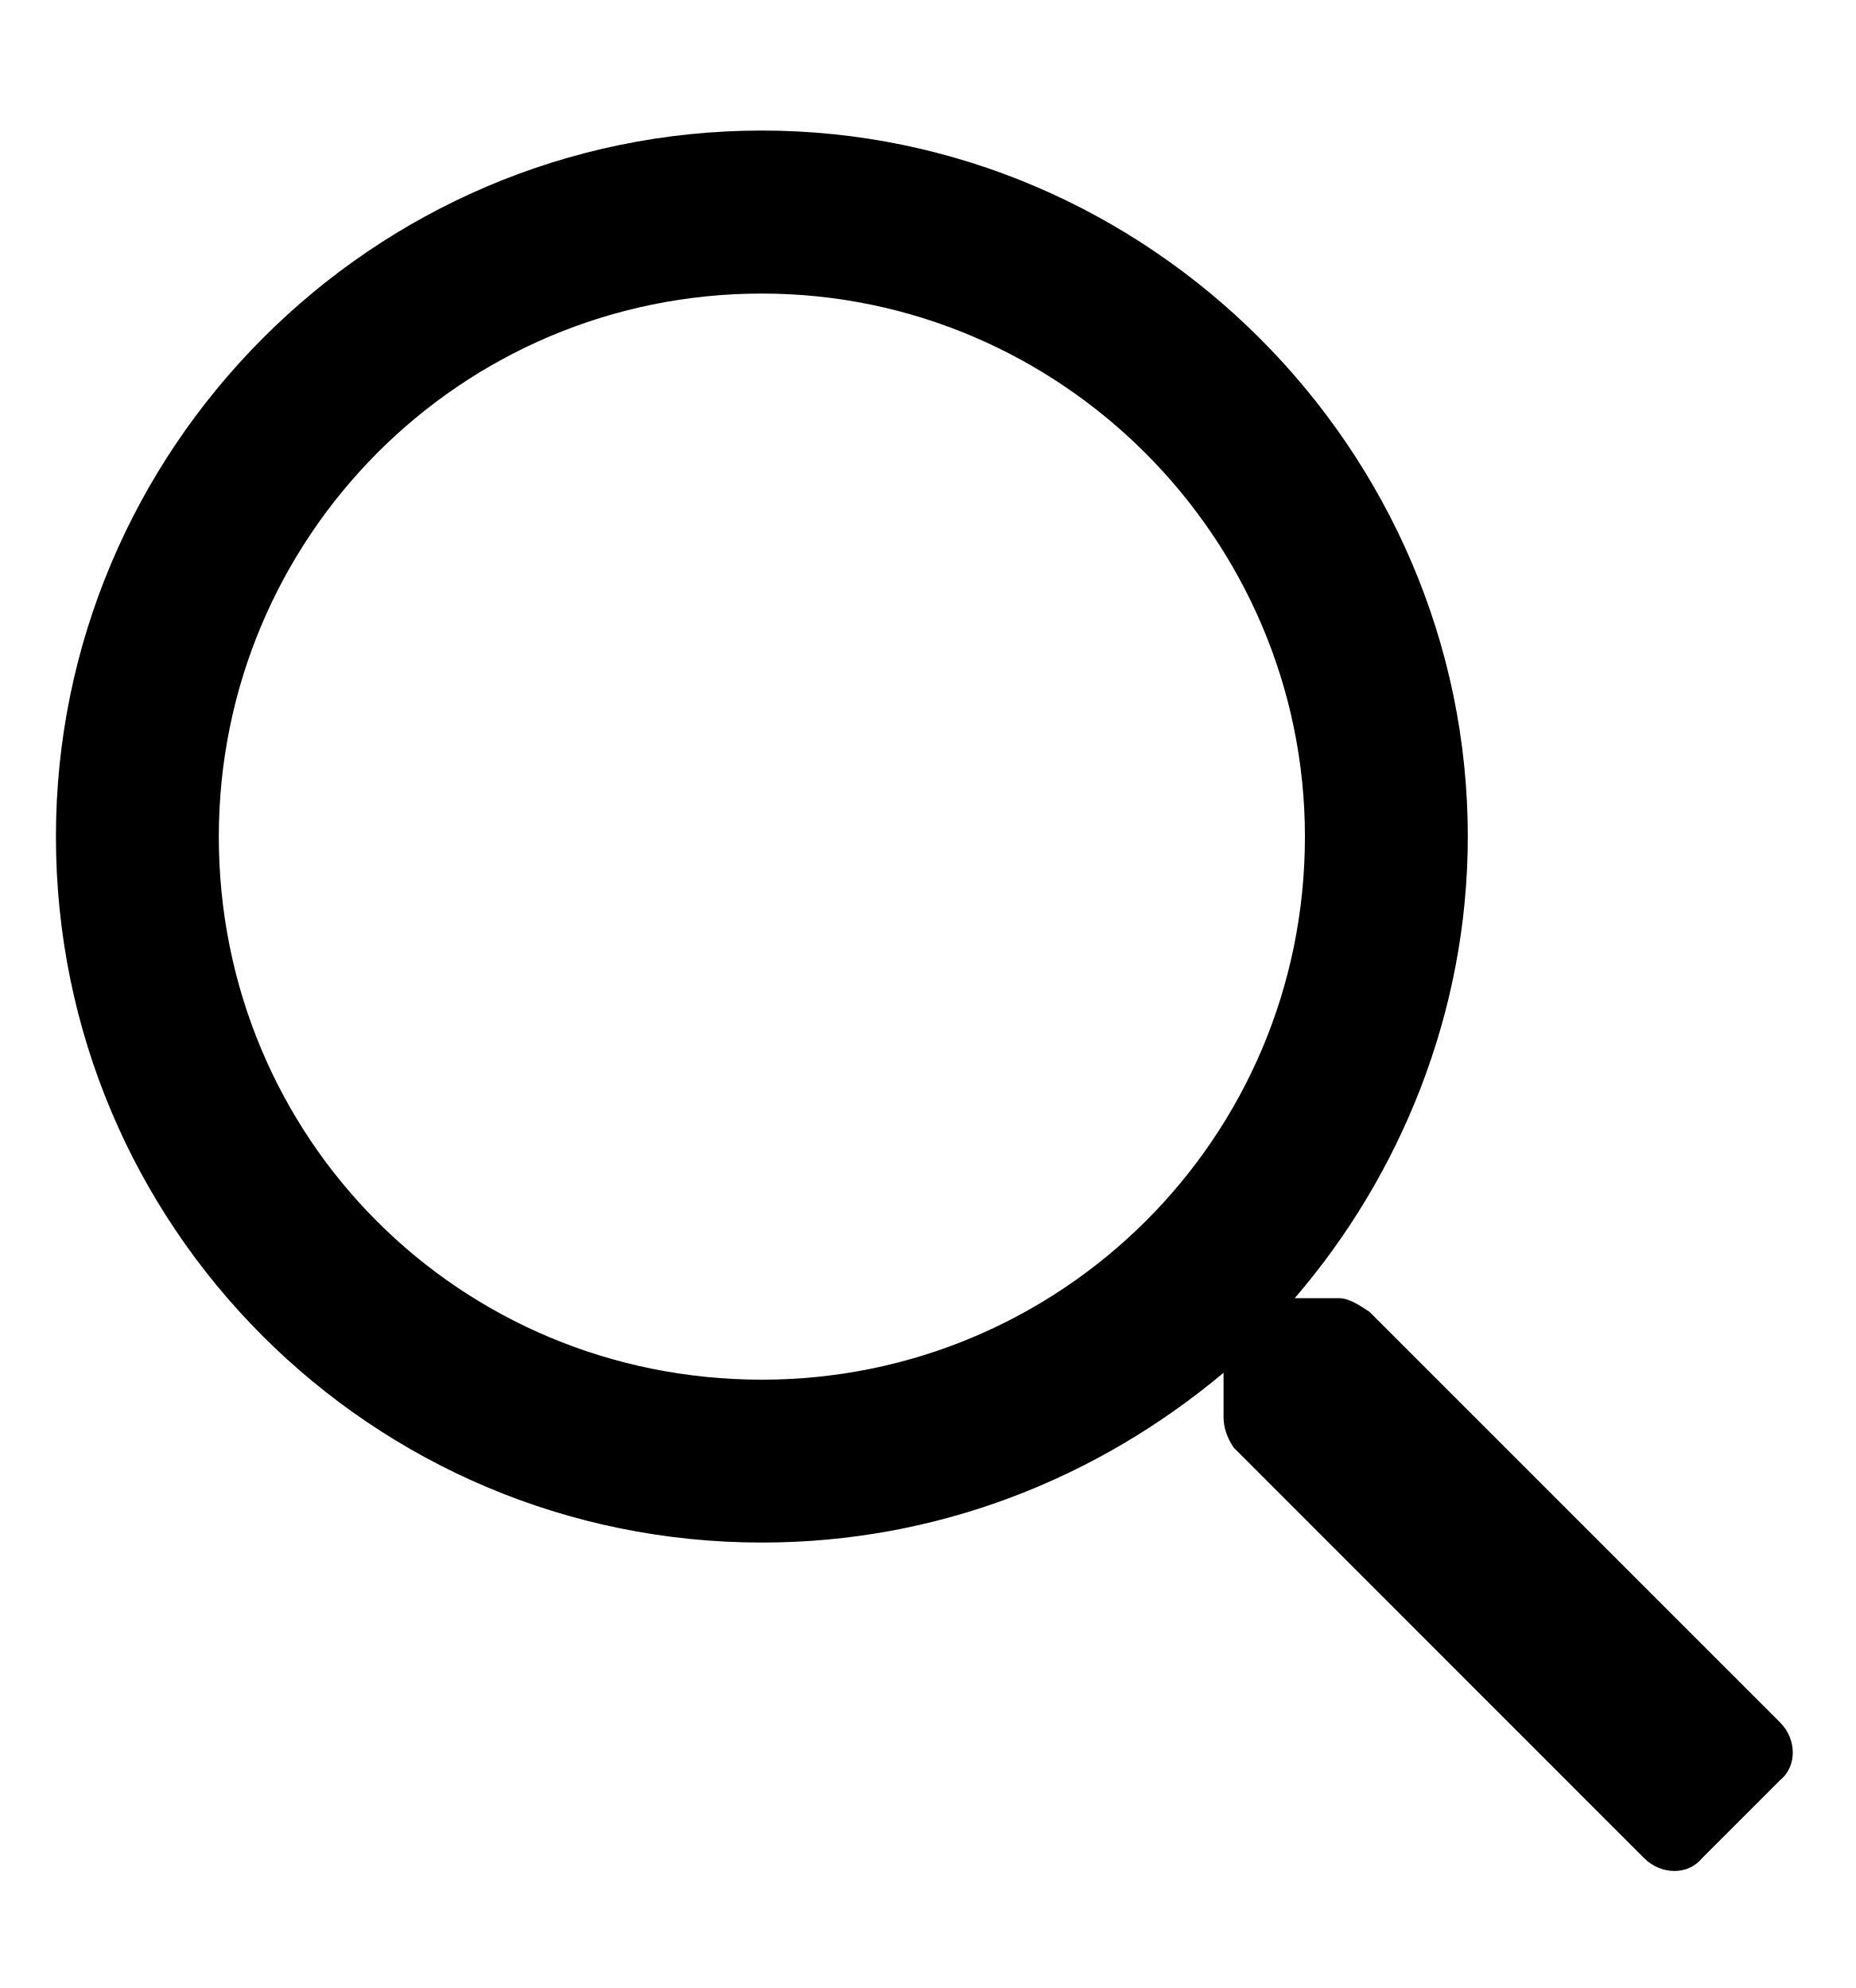
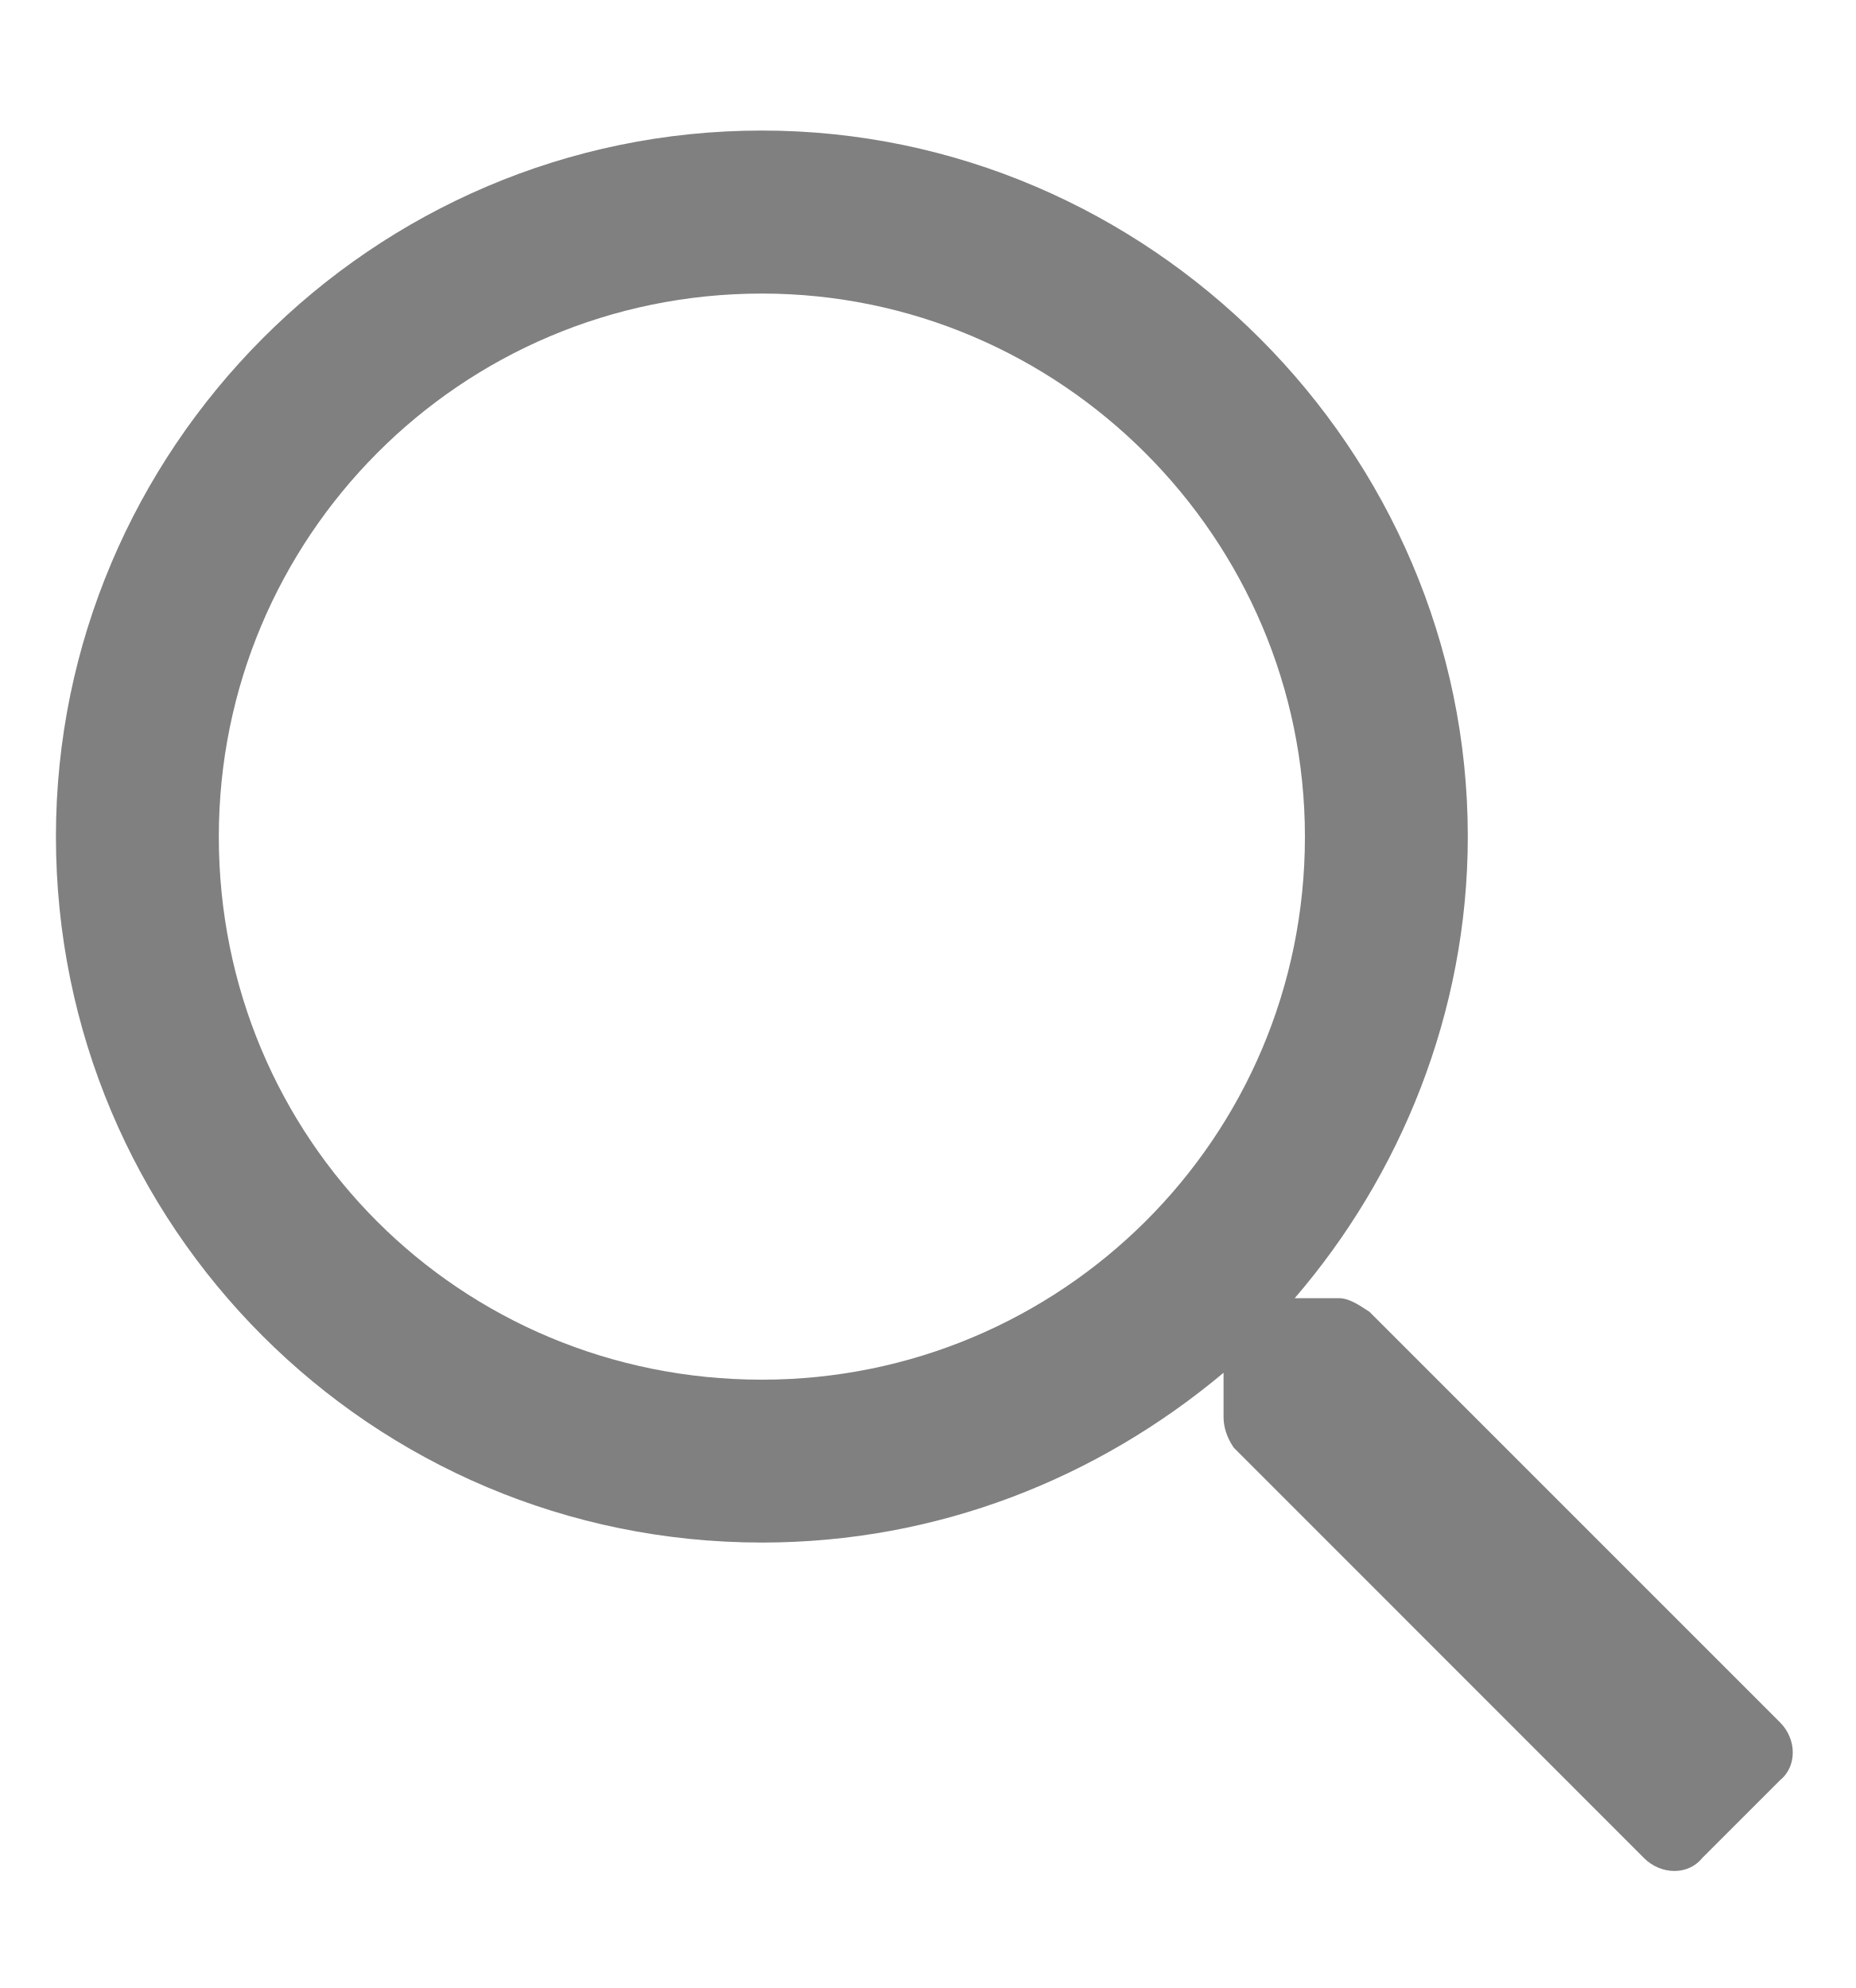
<svg xmlns="http://www.w3.org/2000/svg" width="14" height="15" viewBox="0 0 14 15" fill="none">
-   <path d="M13.432 12.997L10.333 9.898C10.255 9.847 10.179 9.795 10.102 9.795H9.769C10.563 8.873 11.075 7.644 11.075 6.312C11.075 3.393 8.668 0.985 5.749 0.985C2.804 0.985 0.422 3.393 0.422 6.312C0.422 9.257 2.804 11.639 5.749 11.639C7.08 11.639 8.284 11.152 9.232 10.358V10.691C9.232 10.769 9.257 10.845 9.308 10.922L12.406 14.021C12.535 14.149 12.739 14.149 12.842 14.021L13.431 13.432C13.559 13.329 13.559 13.124 13.431 12.996L13.432 12.997ZM5.749 10.41C3.47 10.41 1.651 8.592 1.651 6.313C1.651 4.059 3.47 2.215 5.749 2.215C8.002 2.215 9.846 4.059 9.846 6.313C9.846 8.592 8.002 10.41 5.749 10.41Z" fill="black" />
+   <path d="M13.432 12.997L10.333 9.898C10.255 9.847 10.179 9.795 10.102 9.795H9.769C10.563 8.873 11.075 7.644 11.075 6.312C11.075 3.393 8.668 0.985 5.749 0.985C2.804 0.985 0.422 3.393 0.422 6.312C0.422 9.257 2.804 11.639 5.749 11.639C7.08 11.639 8.284 11.152 9.232 10.358V10.691C9.232 10.769 9.257 10.845 9.308 10.922L12.406 14.021C12.535 14.149 12.739 14.149 12.842 14.021L13.431 13.432C13.559 13.329 13.559 13.124 13.431 12.996L13.432 12.997ZM5.749 10.41C3.47 10.41 1.651 8.592 1.651 6.313C1.651 4.059 3.47 2.215 5.749 2.215C8.002 2.215 9.846 4.059 9.846 6.313C9.846 8.592 8.002 10.41 5.749 10.41Z" fill="#808080" />
</svg>
